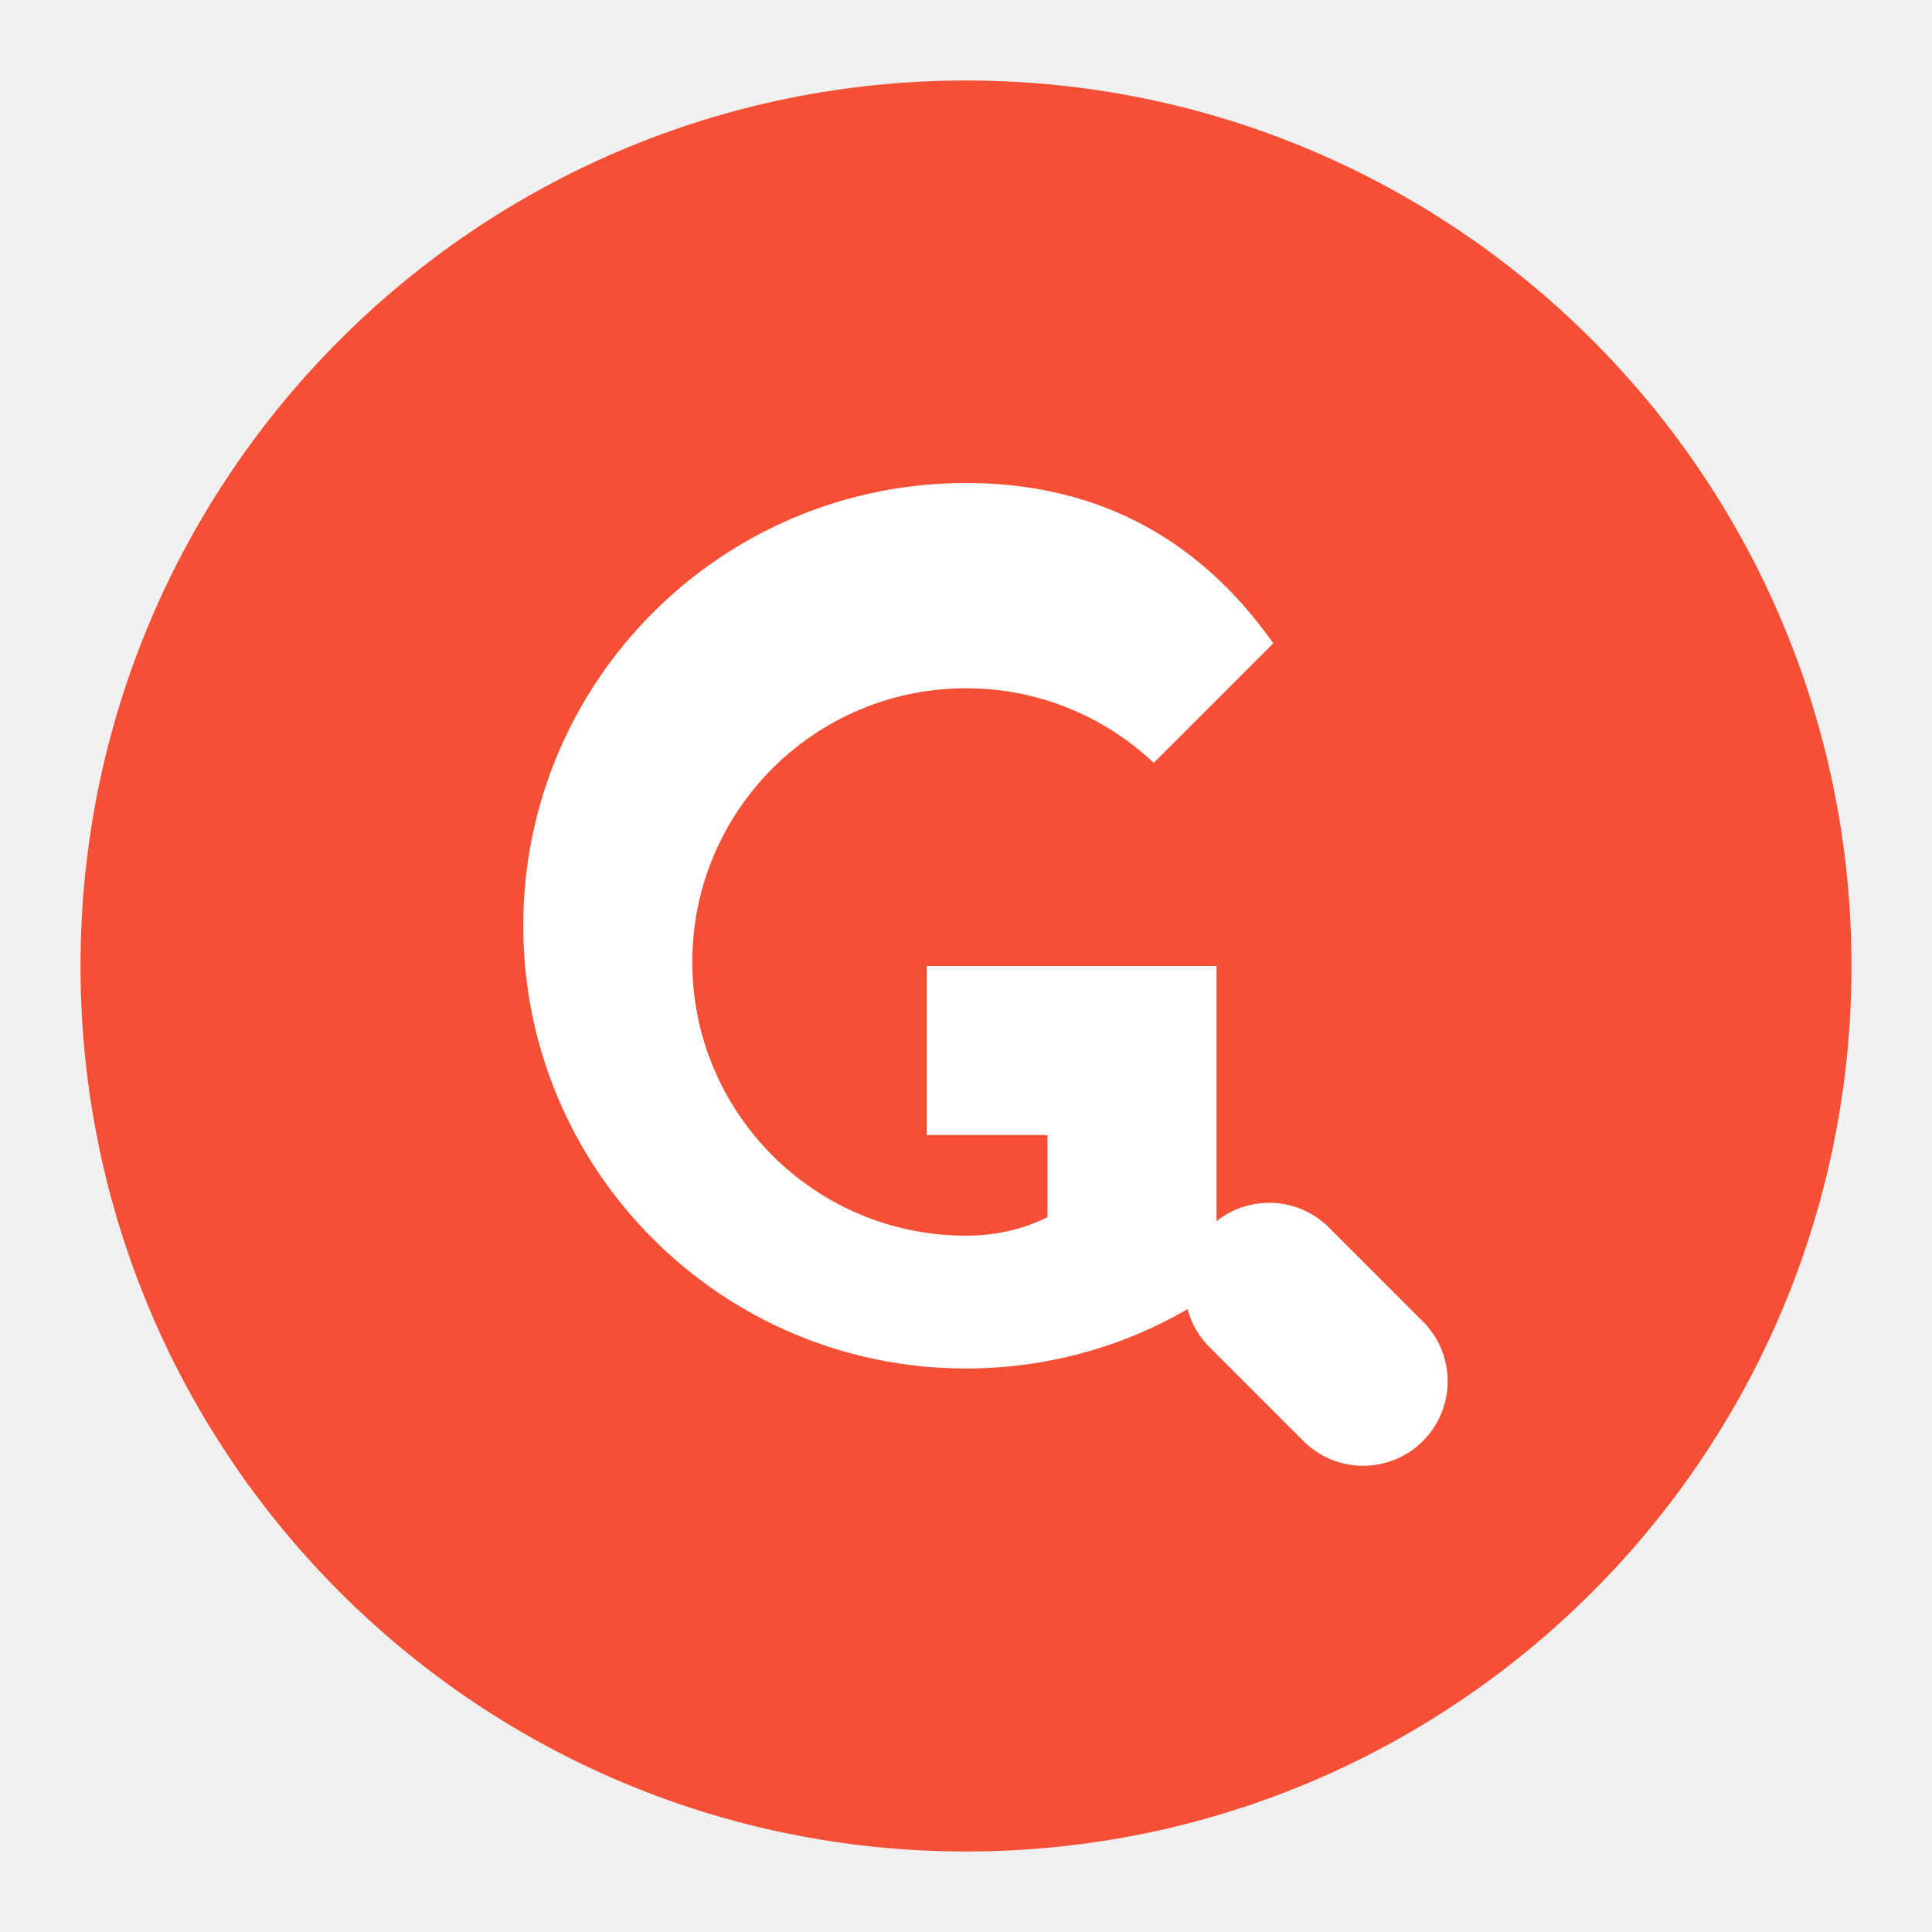
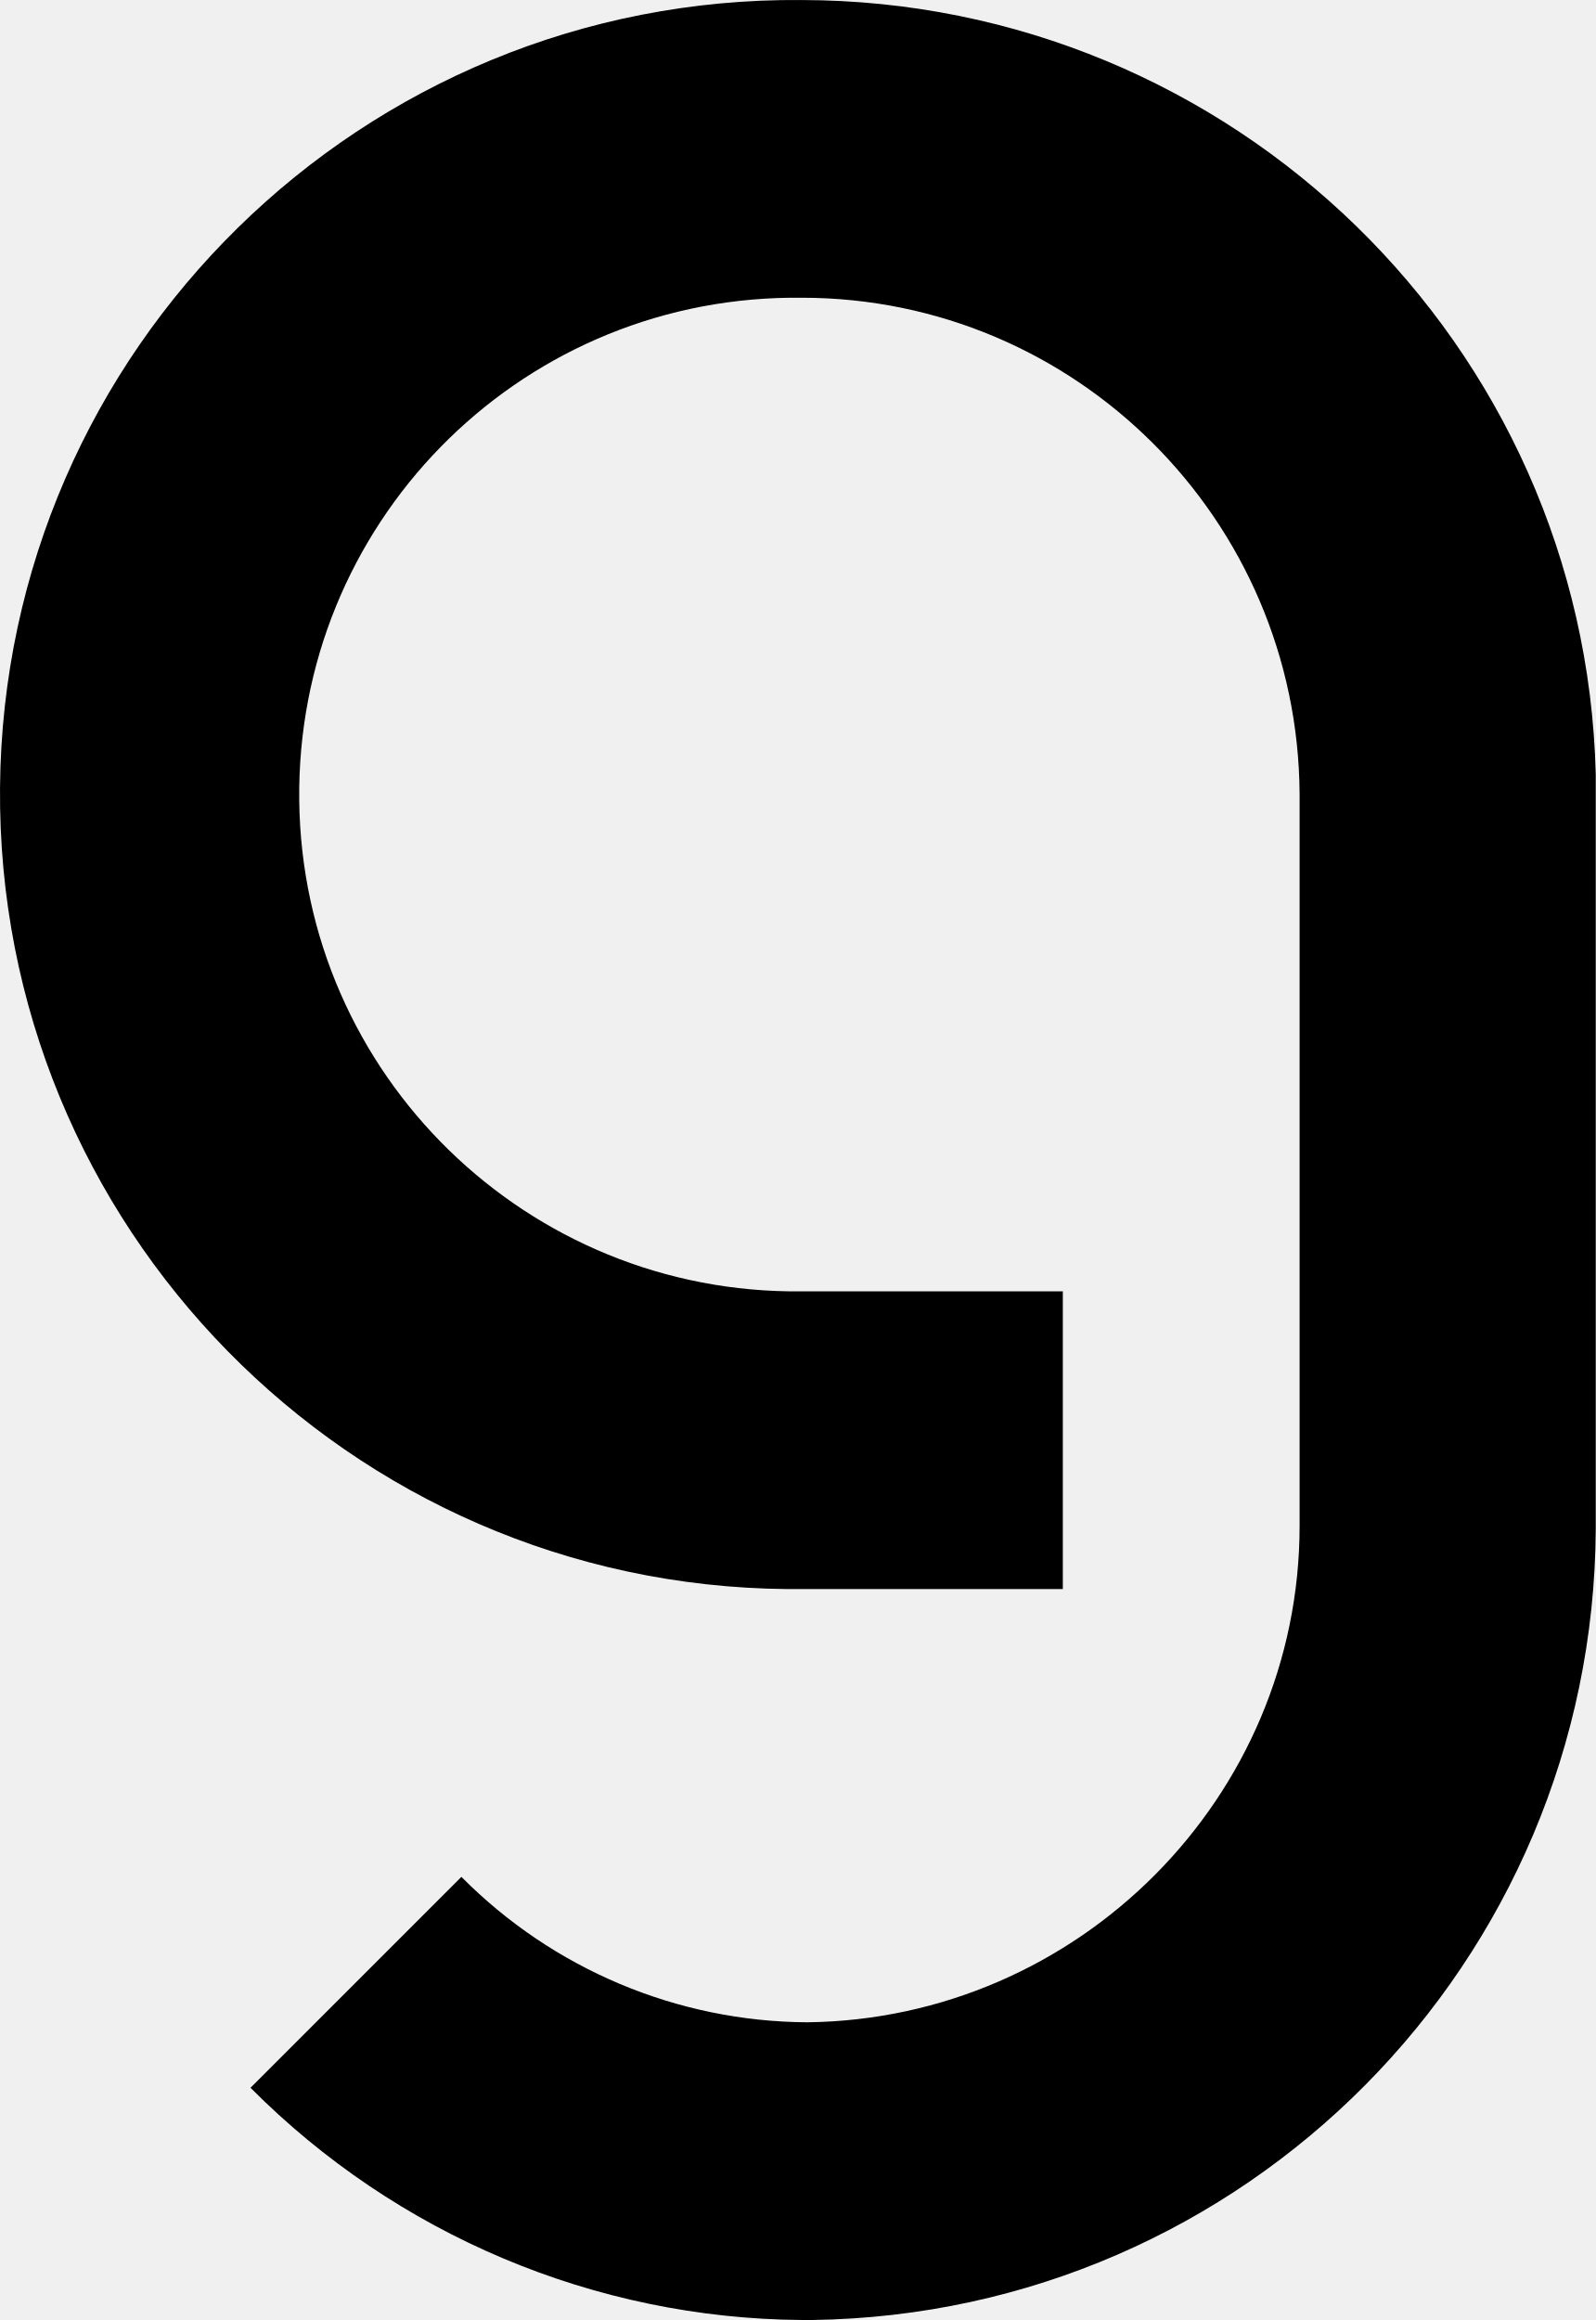
- <svg xmlns="http://www.w3.org/2000/svg" version="1.1" viewBox="0 0 48 48" width="48" height="48" role="img" aria-label="Groq">
-   <circle cx="24" cy="24" r="22" fill="#F55036" />
-   <path d="M24 12c-6.075 0-11 4.925-11 11s4.925 11 11 11c2.31 0 4.454-0.712 6.224-1.929V24h-7.2v4.2h3v2.04c-0.6 0.3-1.282 0.46-2.024 0.46-3.756 0-6.8-3.044-6.8-6.8s3.044-6.8 6.8-6.8c1.806 0 3.447 0.704 4.664 1.853l2.97-2.97C29.66 13.18 27.01 12 24 12z" fill="#FFFFFF" />
-   <rect x="30.6" y="29.4" width="4.2" height="7.5" rx="2.1" transform="rotate(-45 32.7 33.15)" fill="#FFFFFF" />
+ <svg xmlns="http://www.w3.org/2000/svg" viewBox="0 0 209.604 304.704">
+   <path d="M105.304.004C47.704-.496.504 45.804.004 103.404c-.5 57.6 45.8 104.8 103.4 105.3h36.2v-39.1h-34.3c-36.0.4-65.6-28.4-66-64.5-.4-36.1 28.4-65.6 64.5-66h1.5c36 0 65.2 29.2 65.4 65.2v96.1c0 35.7-29.1 64.8-64.7 65.2-17.1-.1-33.4-7-45.4-19.1l-27.7 27.7c19.2 19.3 45.2 30.3 72.4 30.5h1.4c56.9-.8 102.6-47 102.9-103.9v-99.1c-1.4-56.5-47.7-101.6-104.3-101.7Z" />
</svg>
